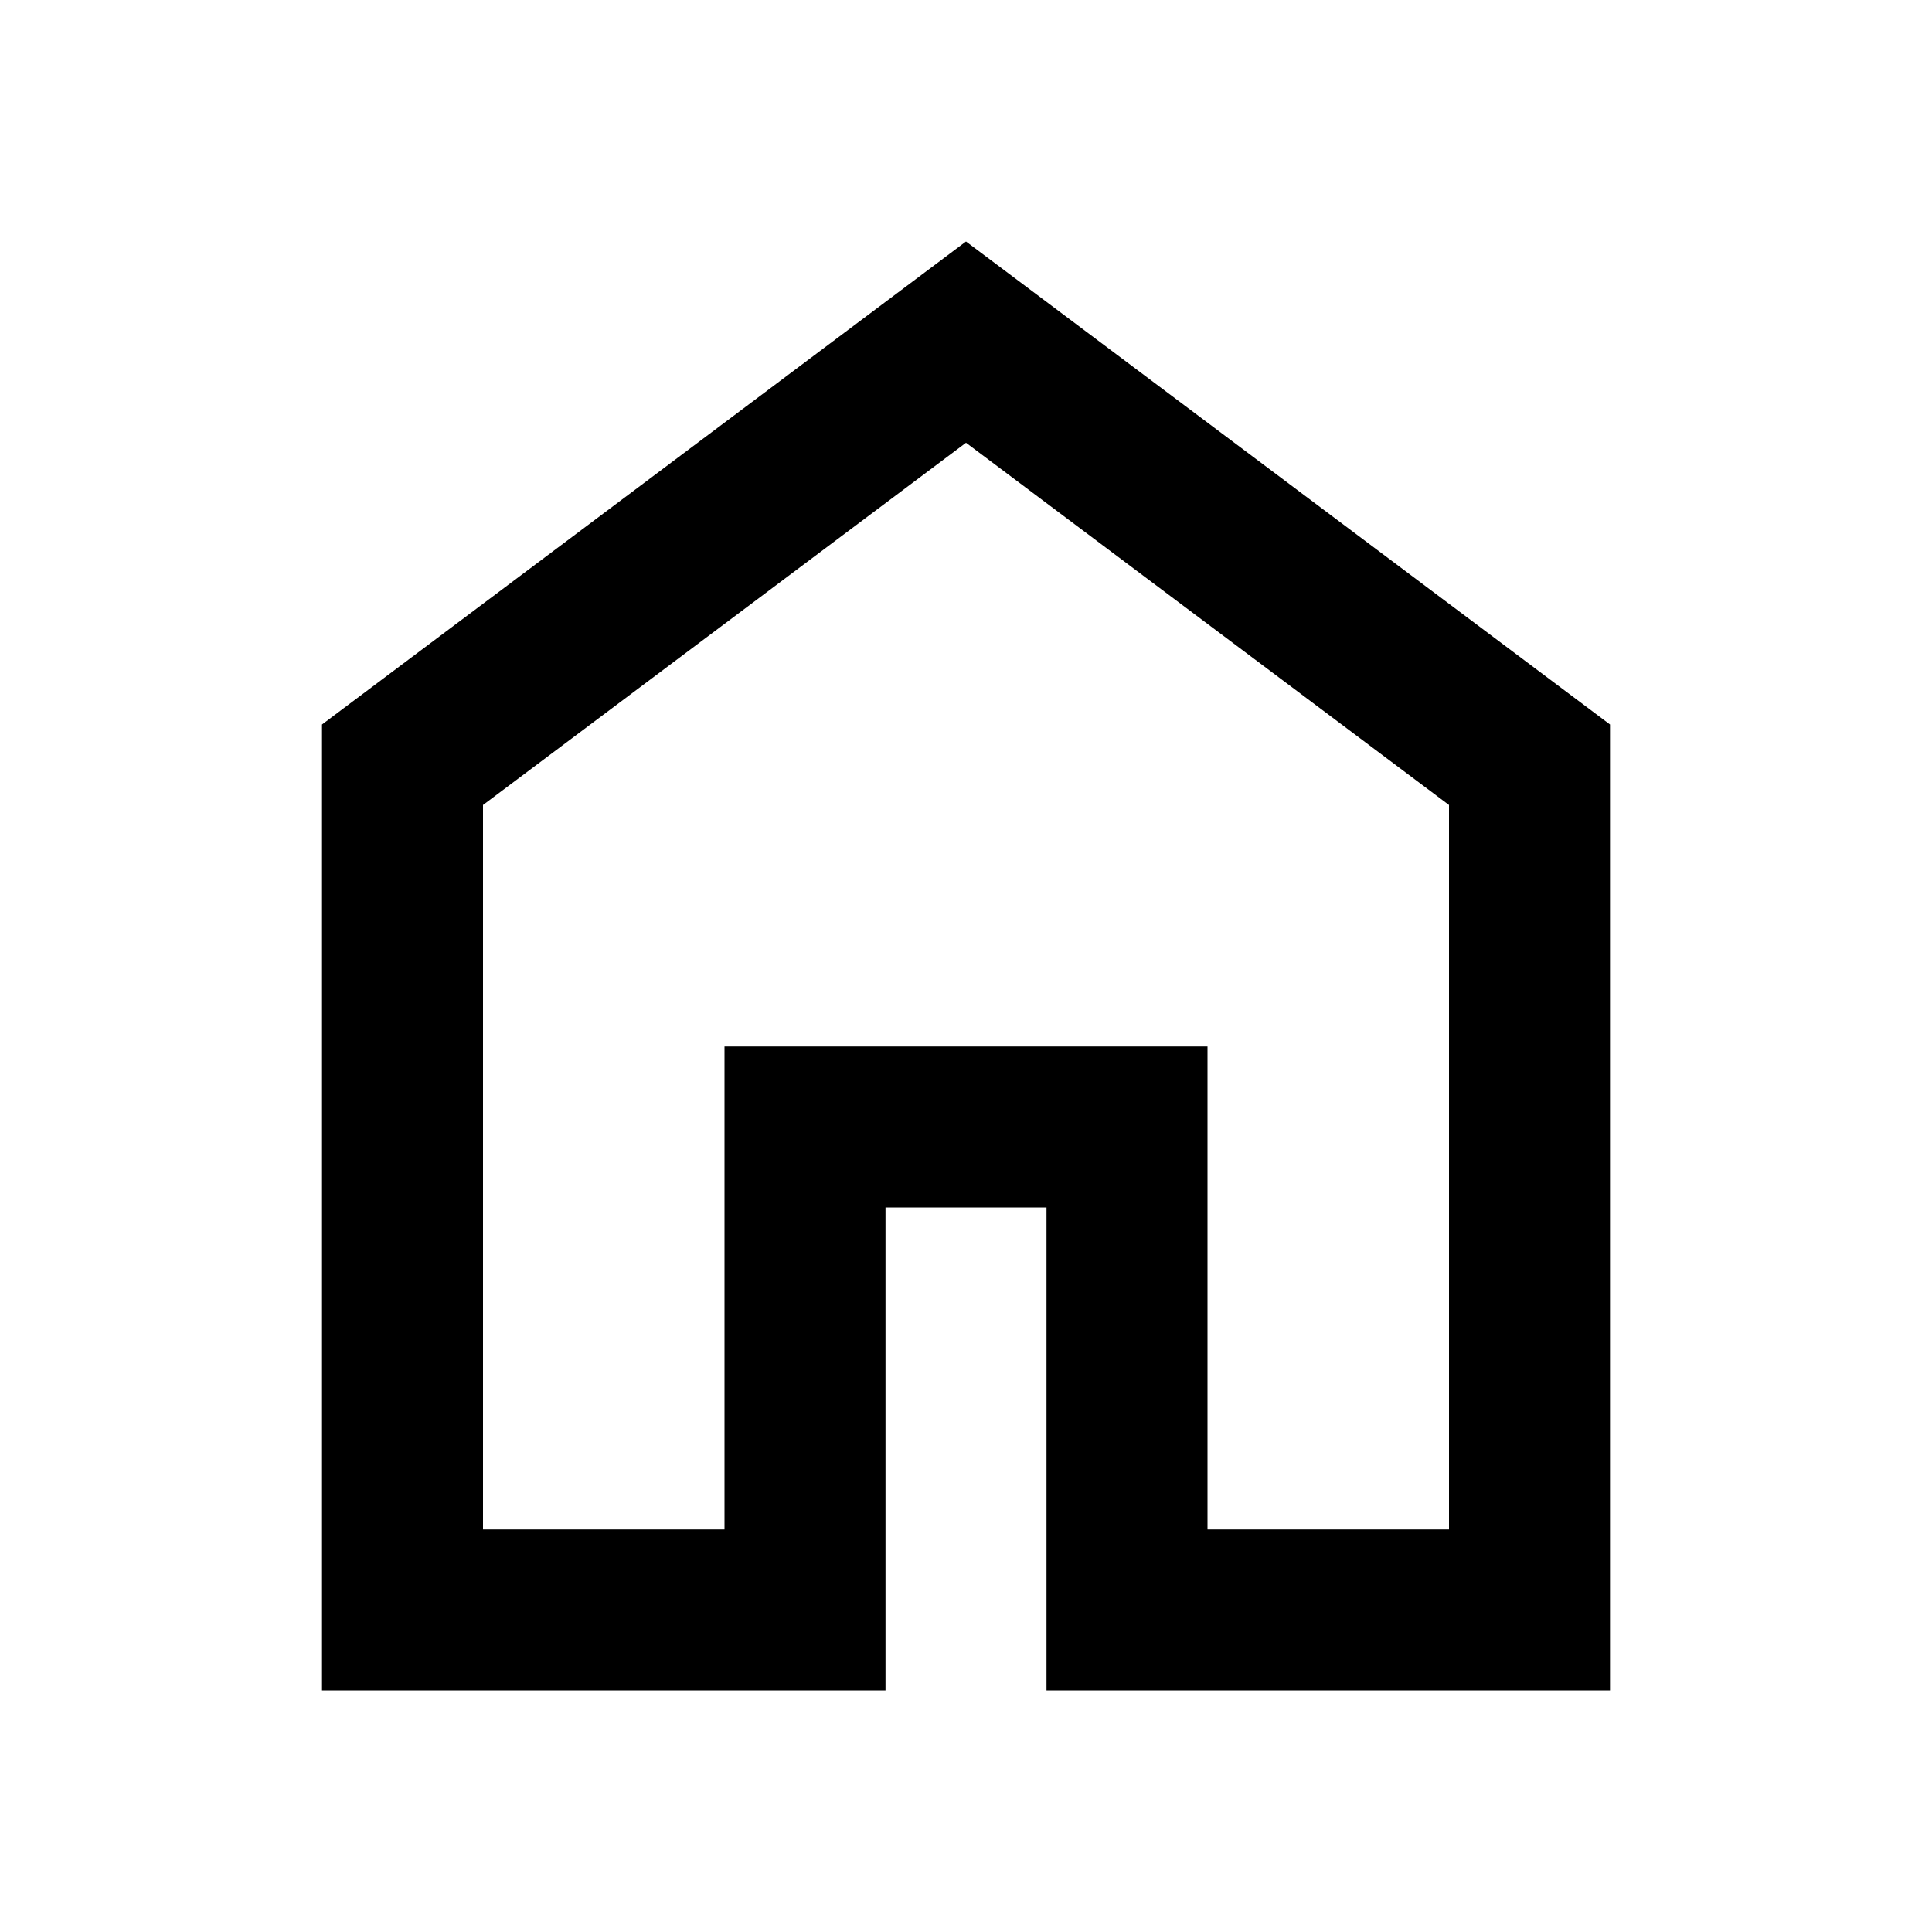
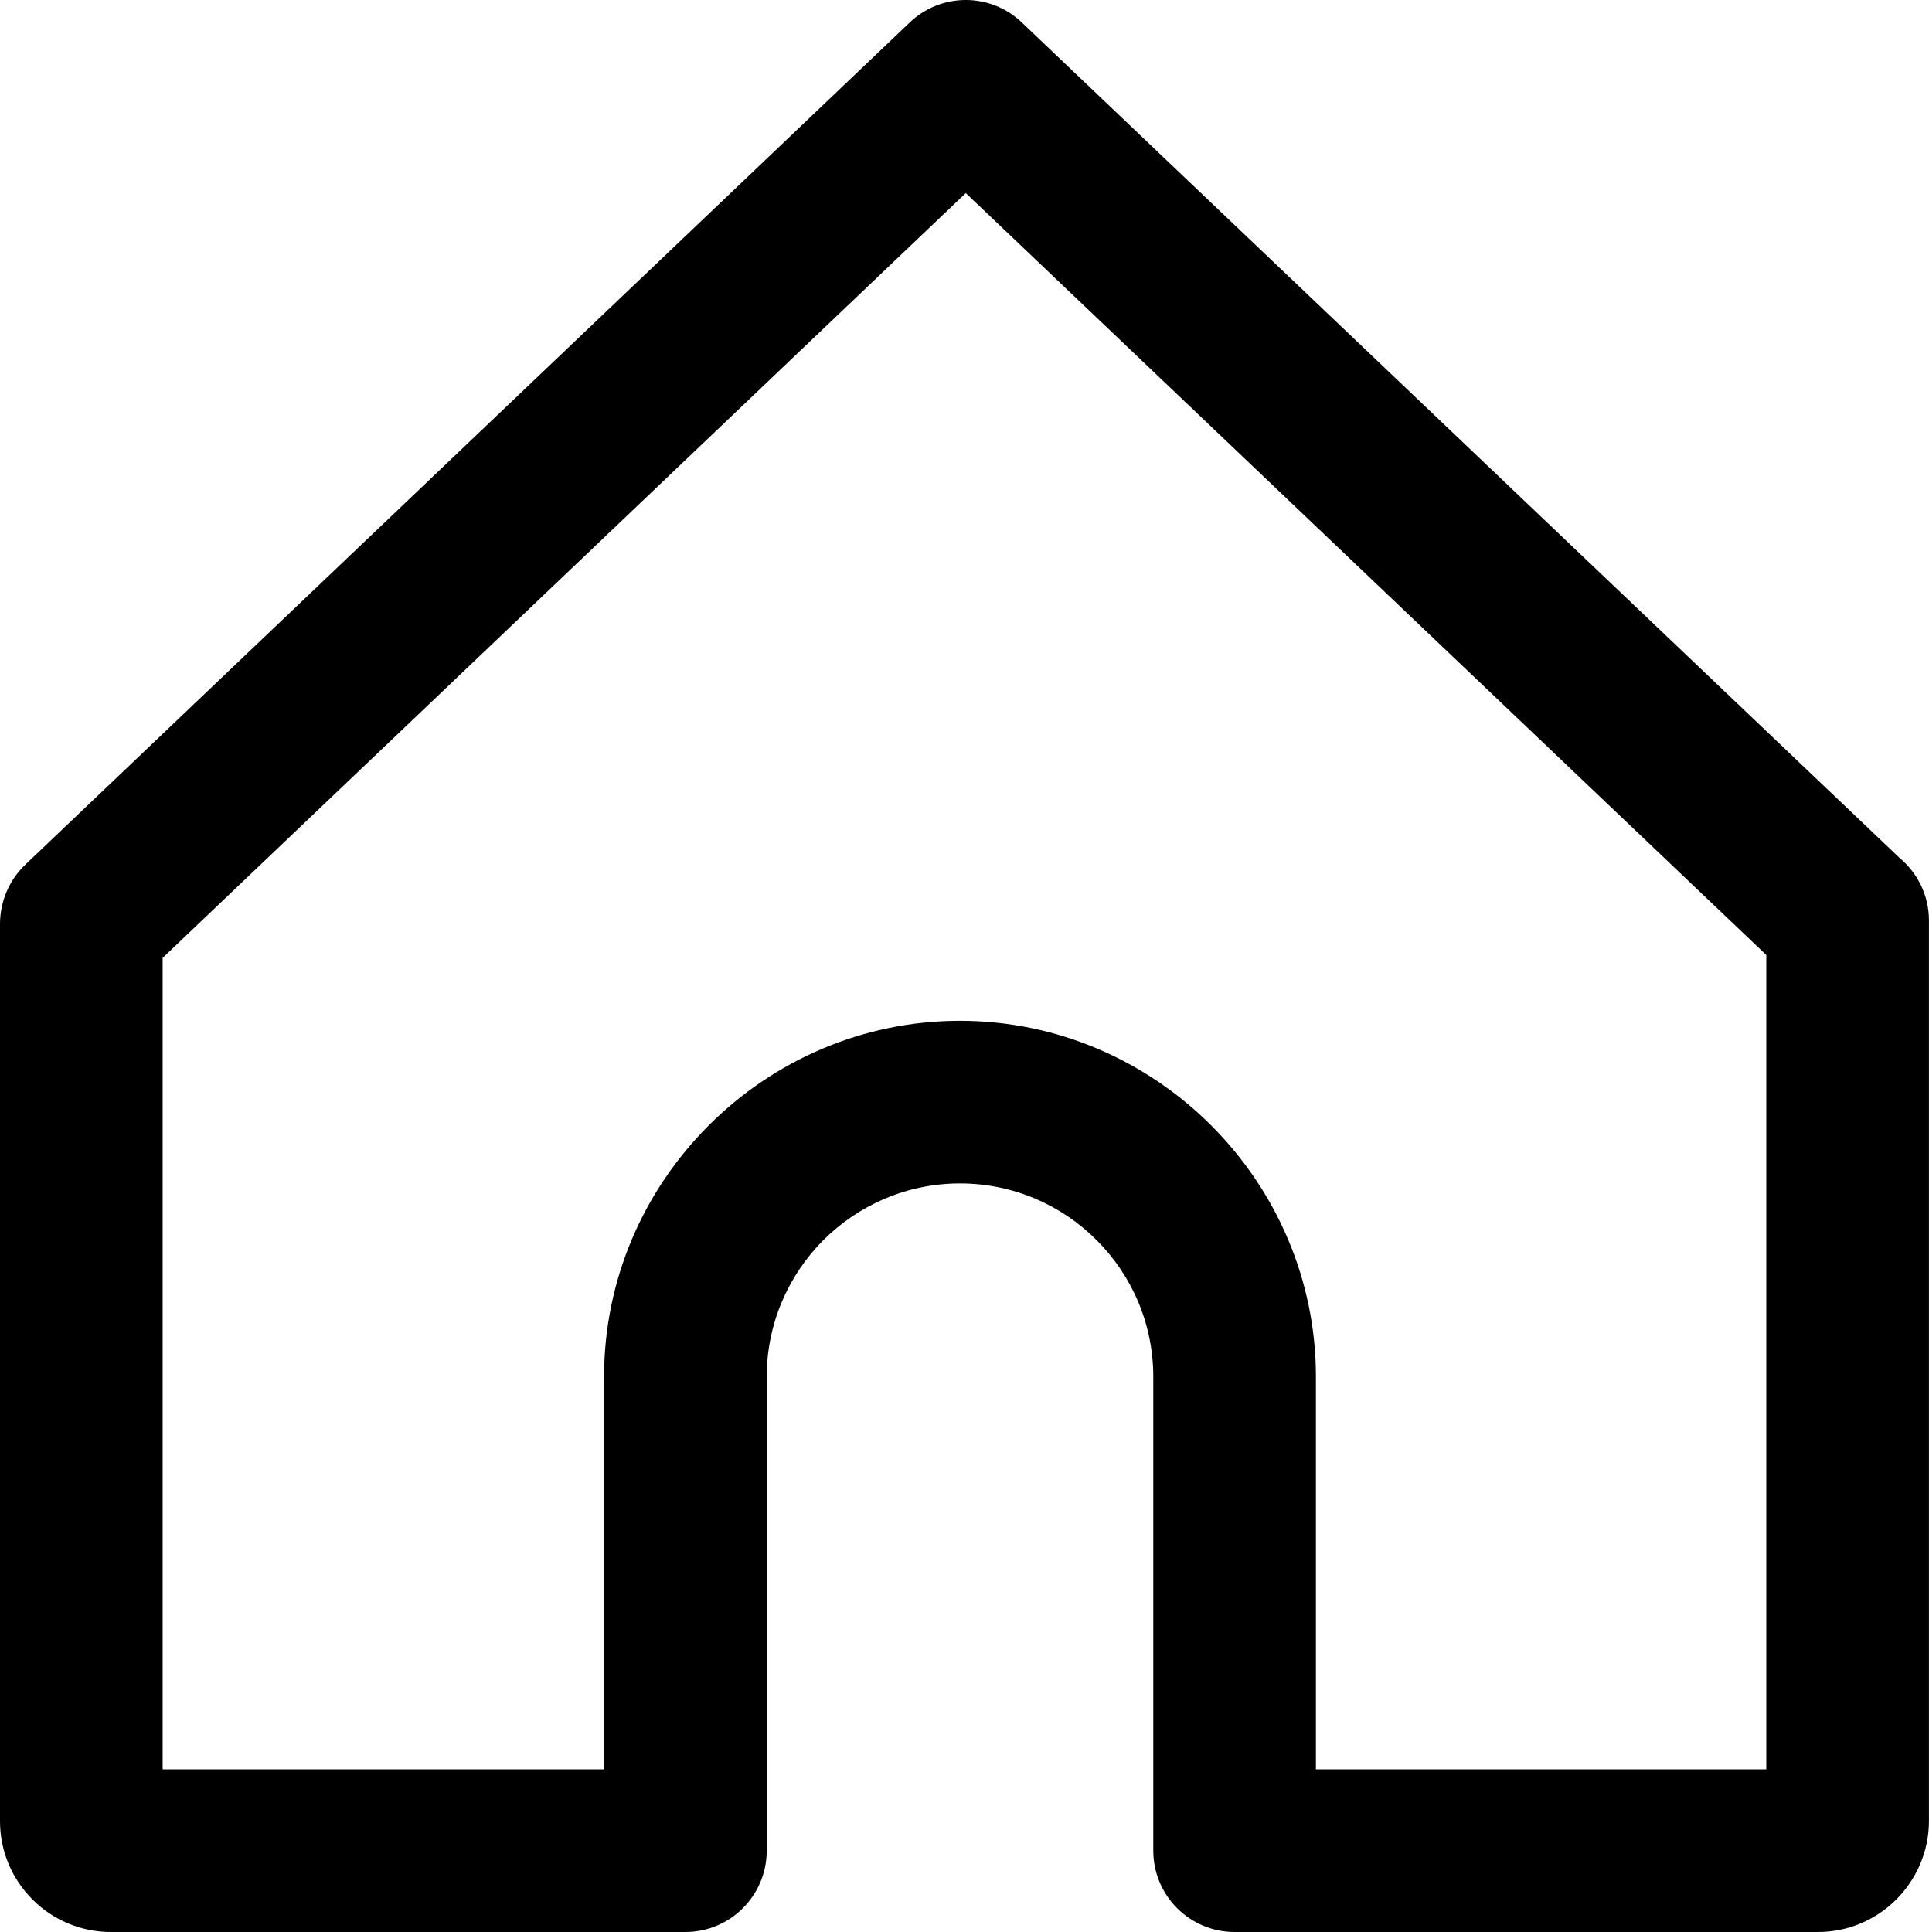
- <svg xmlns="http://www.w3.org/2000/svg" height="24px" viewBox="0 -960 960 960" width="24px" fill="#000000">
-   <path d="M240-200h120v-240h240v240h120v-360L480-740 240-560v360Zm-80 80v-480l320-240 320 240v480H520v-240h-80v240H160Zm320-350Z" />
+ <svg xmlns="http://www.w3.org/2000/svg" shape-rendering="geometricPrecision" text-rendering="geometricPrecision" image-rendering="optimizeQuality" fill-rule="evenodd" clip-rule="evenodd" viewBox="0 0 511 511.832">
+   <path fill-rule="nonzero" d="M43.084 468.748h116.942V364.721c0-25.882 10.609-49.45 27.679-66.528l.082-.081c17.077-17.07 40.645-27.679 66.527-27.679 25.844 0 49.412 10.617 66.519 27.687l.082.081c17.092 17.151 27.686 40.697 27.686 66.52v104.027h119.315V253.009L255.846 51.151 43.084 253.768v214.98zm138.484 43.084H29.337c-8.09 0-15.428-3.3-20.732-8.605C3.3 497.923 0 490.585 0 482.495V244.611c.059-5.681 2.298-11.346 6.733-15.568L241.038 5.915c8.236-7.846 21.284-7.927 29.616 0l232.514 221.323c4.782 3.957 7.832 9.931 7.832 16.614v238.643c0 7.964-3.316 15.391-8.642 20.717-5.253 5.253-12.591 8.62-20.695 8.62H327.059c-11.891 0-21.542-9.651-21.542-21.542V364.721c0-14.109-5.739-26.913-14.978-36.145l-.081-.081c-9.231-9.238-22.036-14.978-36.144-14.978-14.087 0-26.913 5.762-36.189 15.015-9.253 9.276-15.014 22.102-15.014 36.189V490.29c0 11.891-9.652 21.542-21.543 21.542z" />
</svg>
